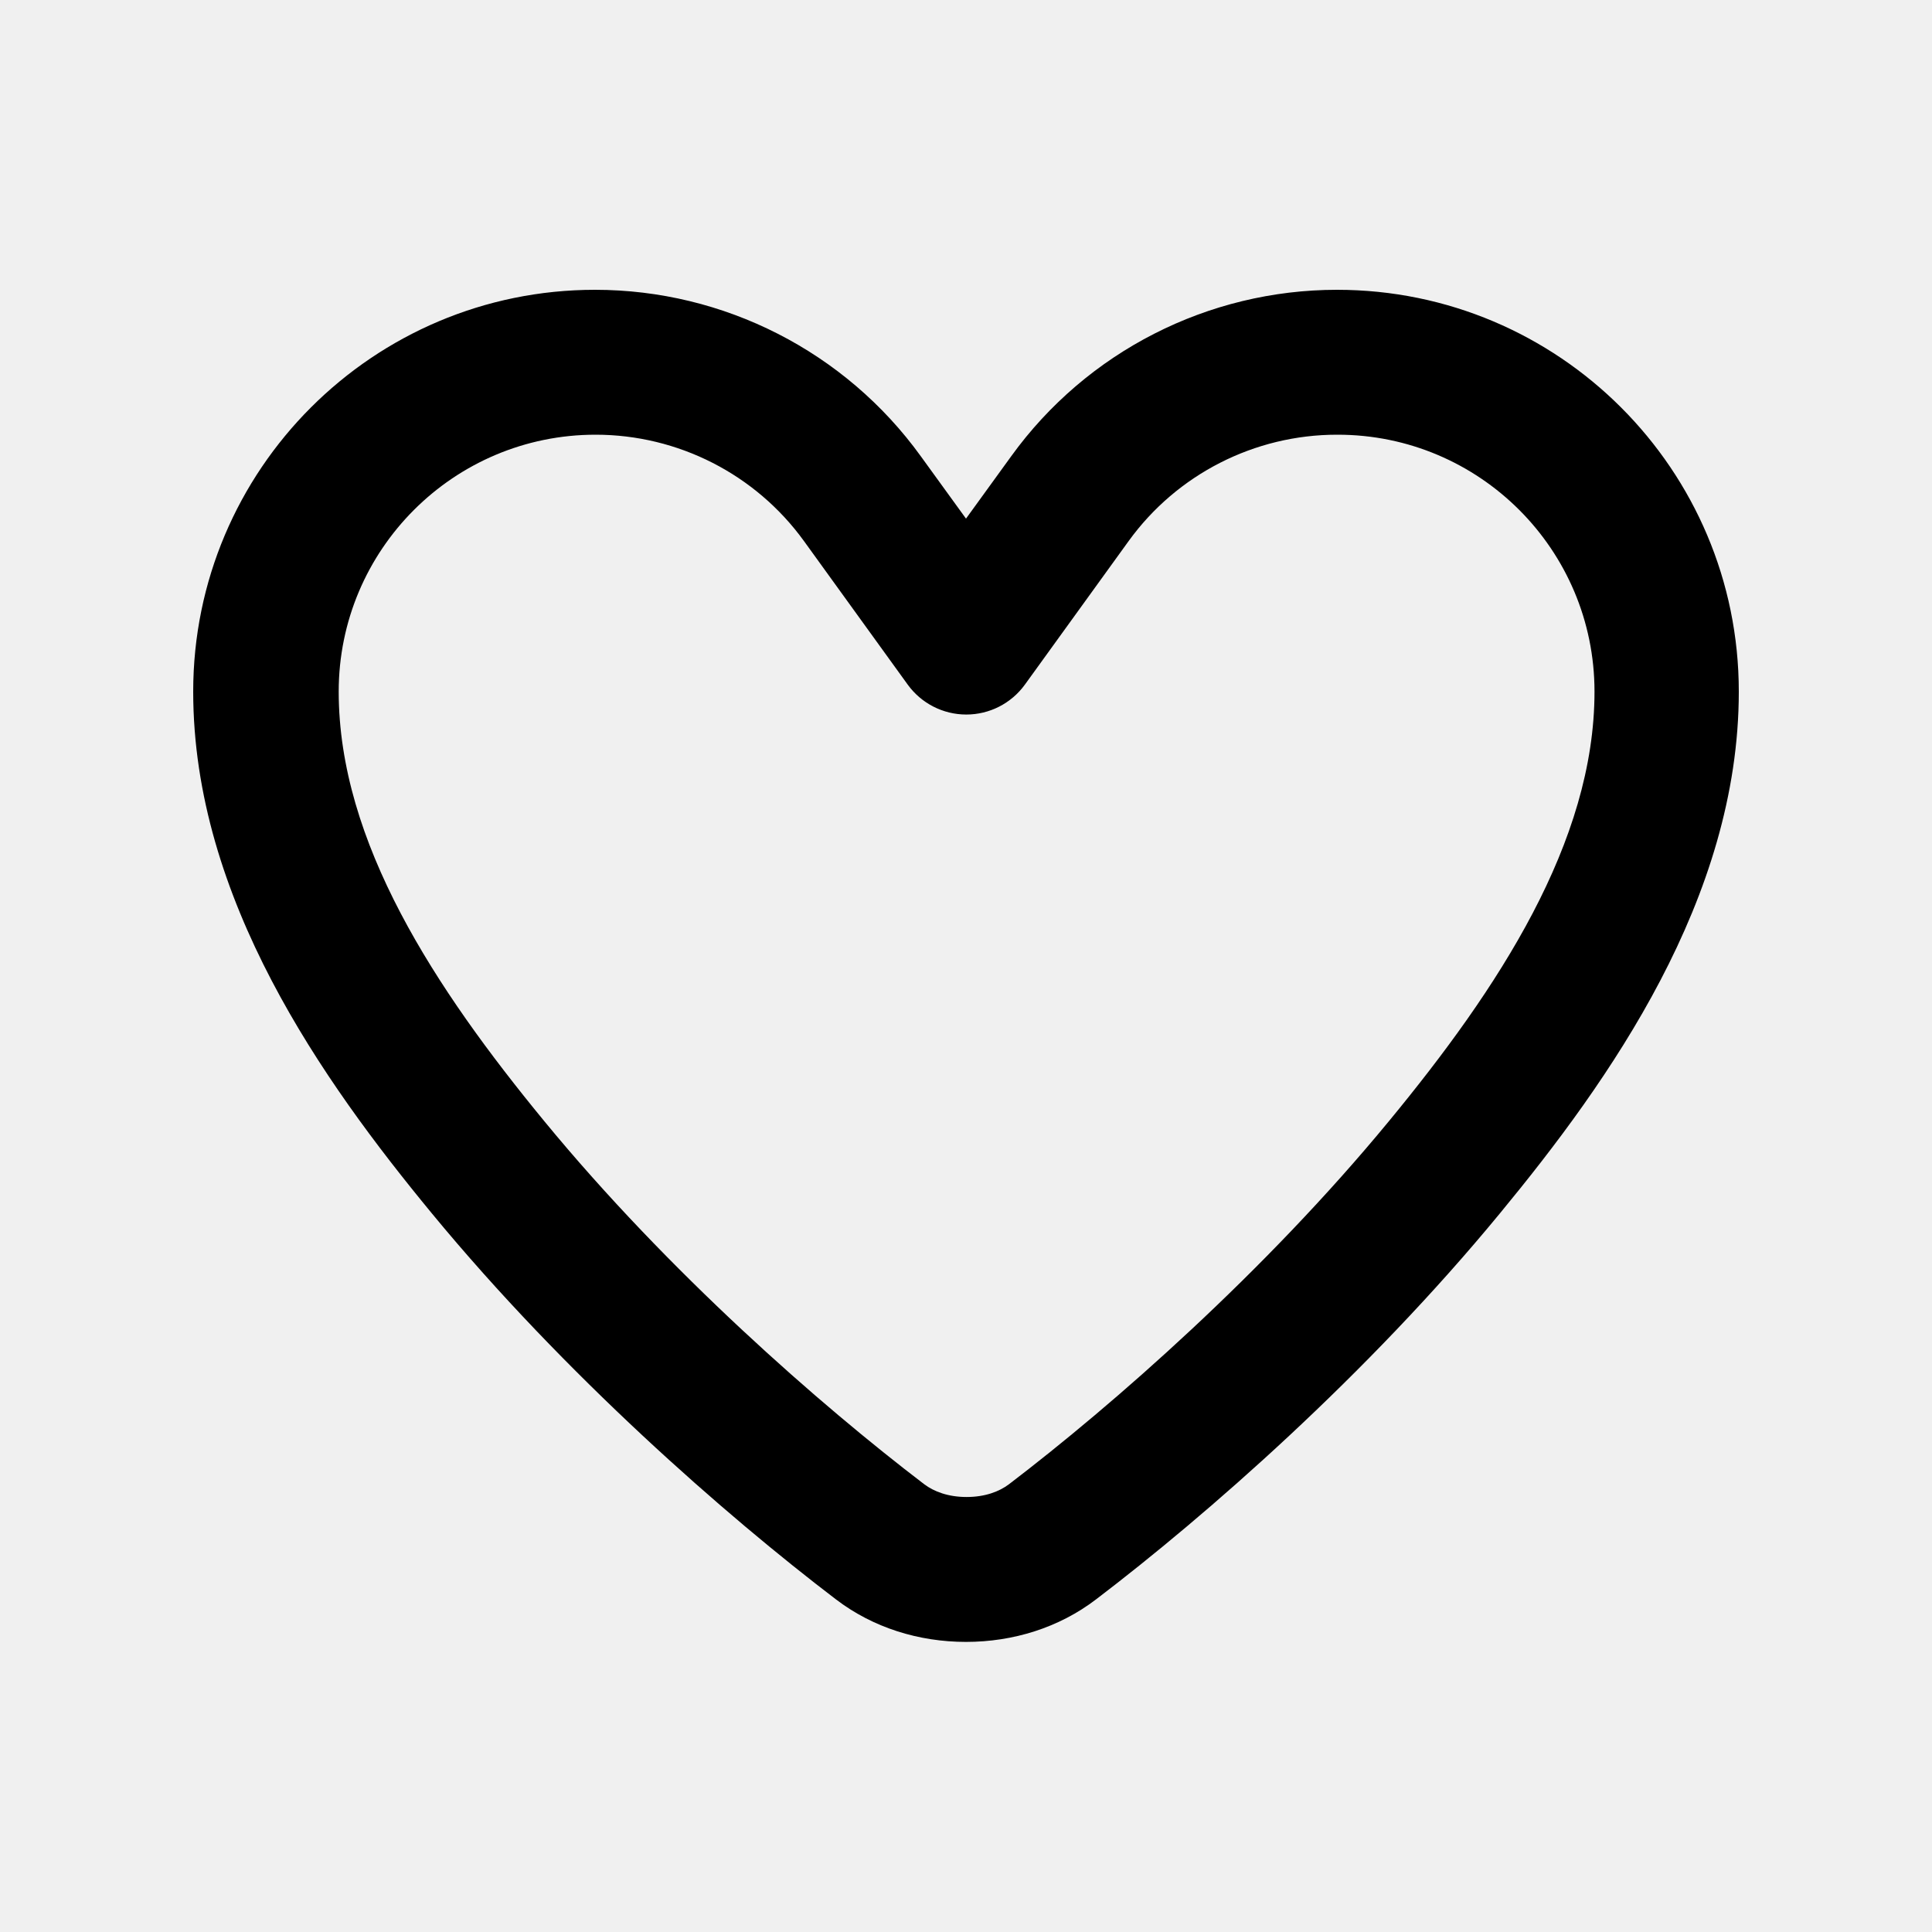
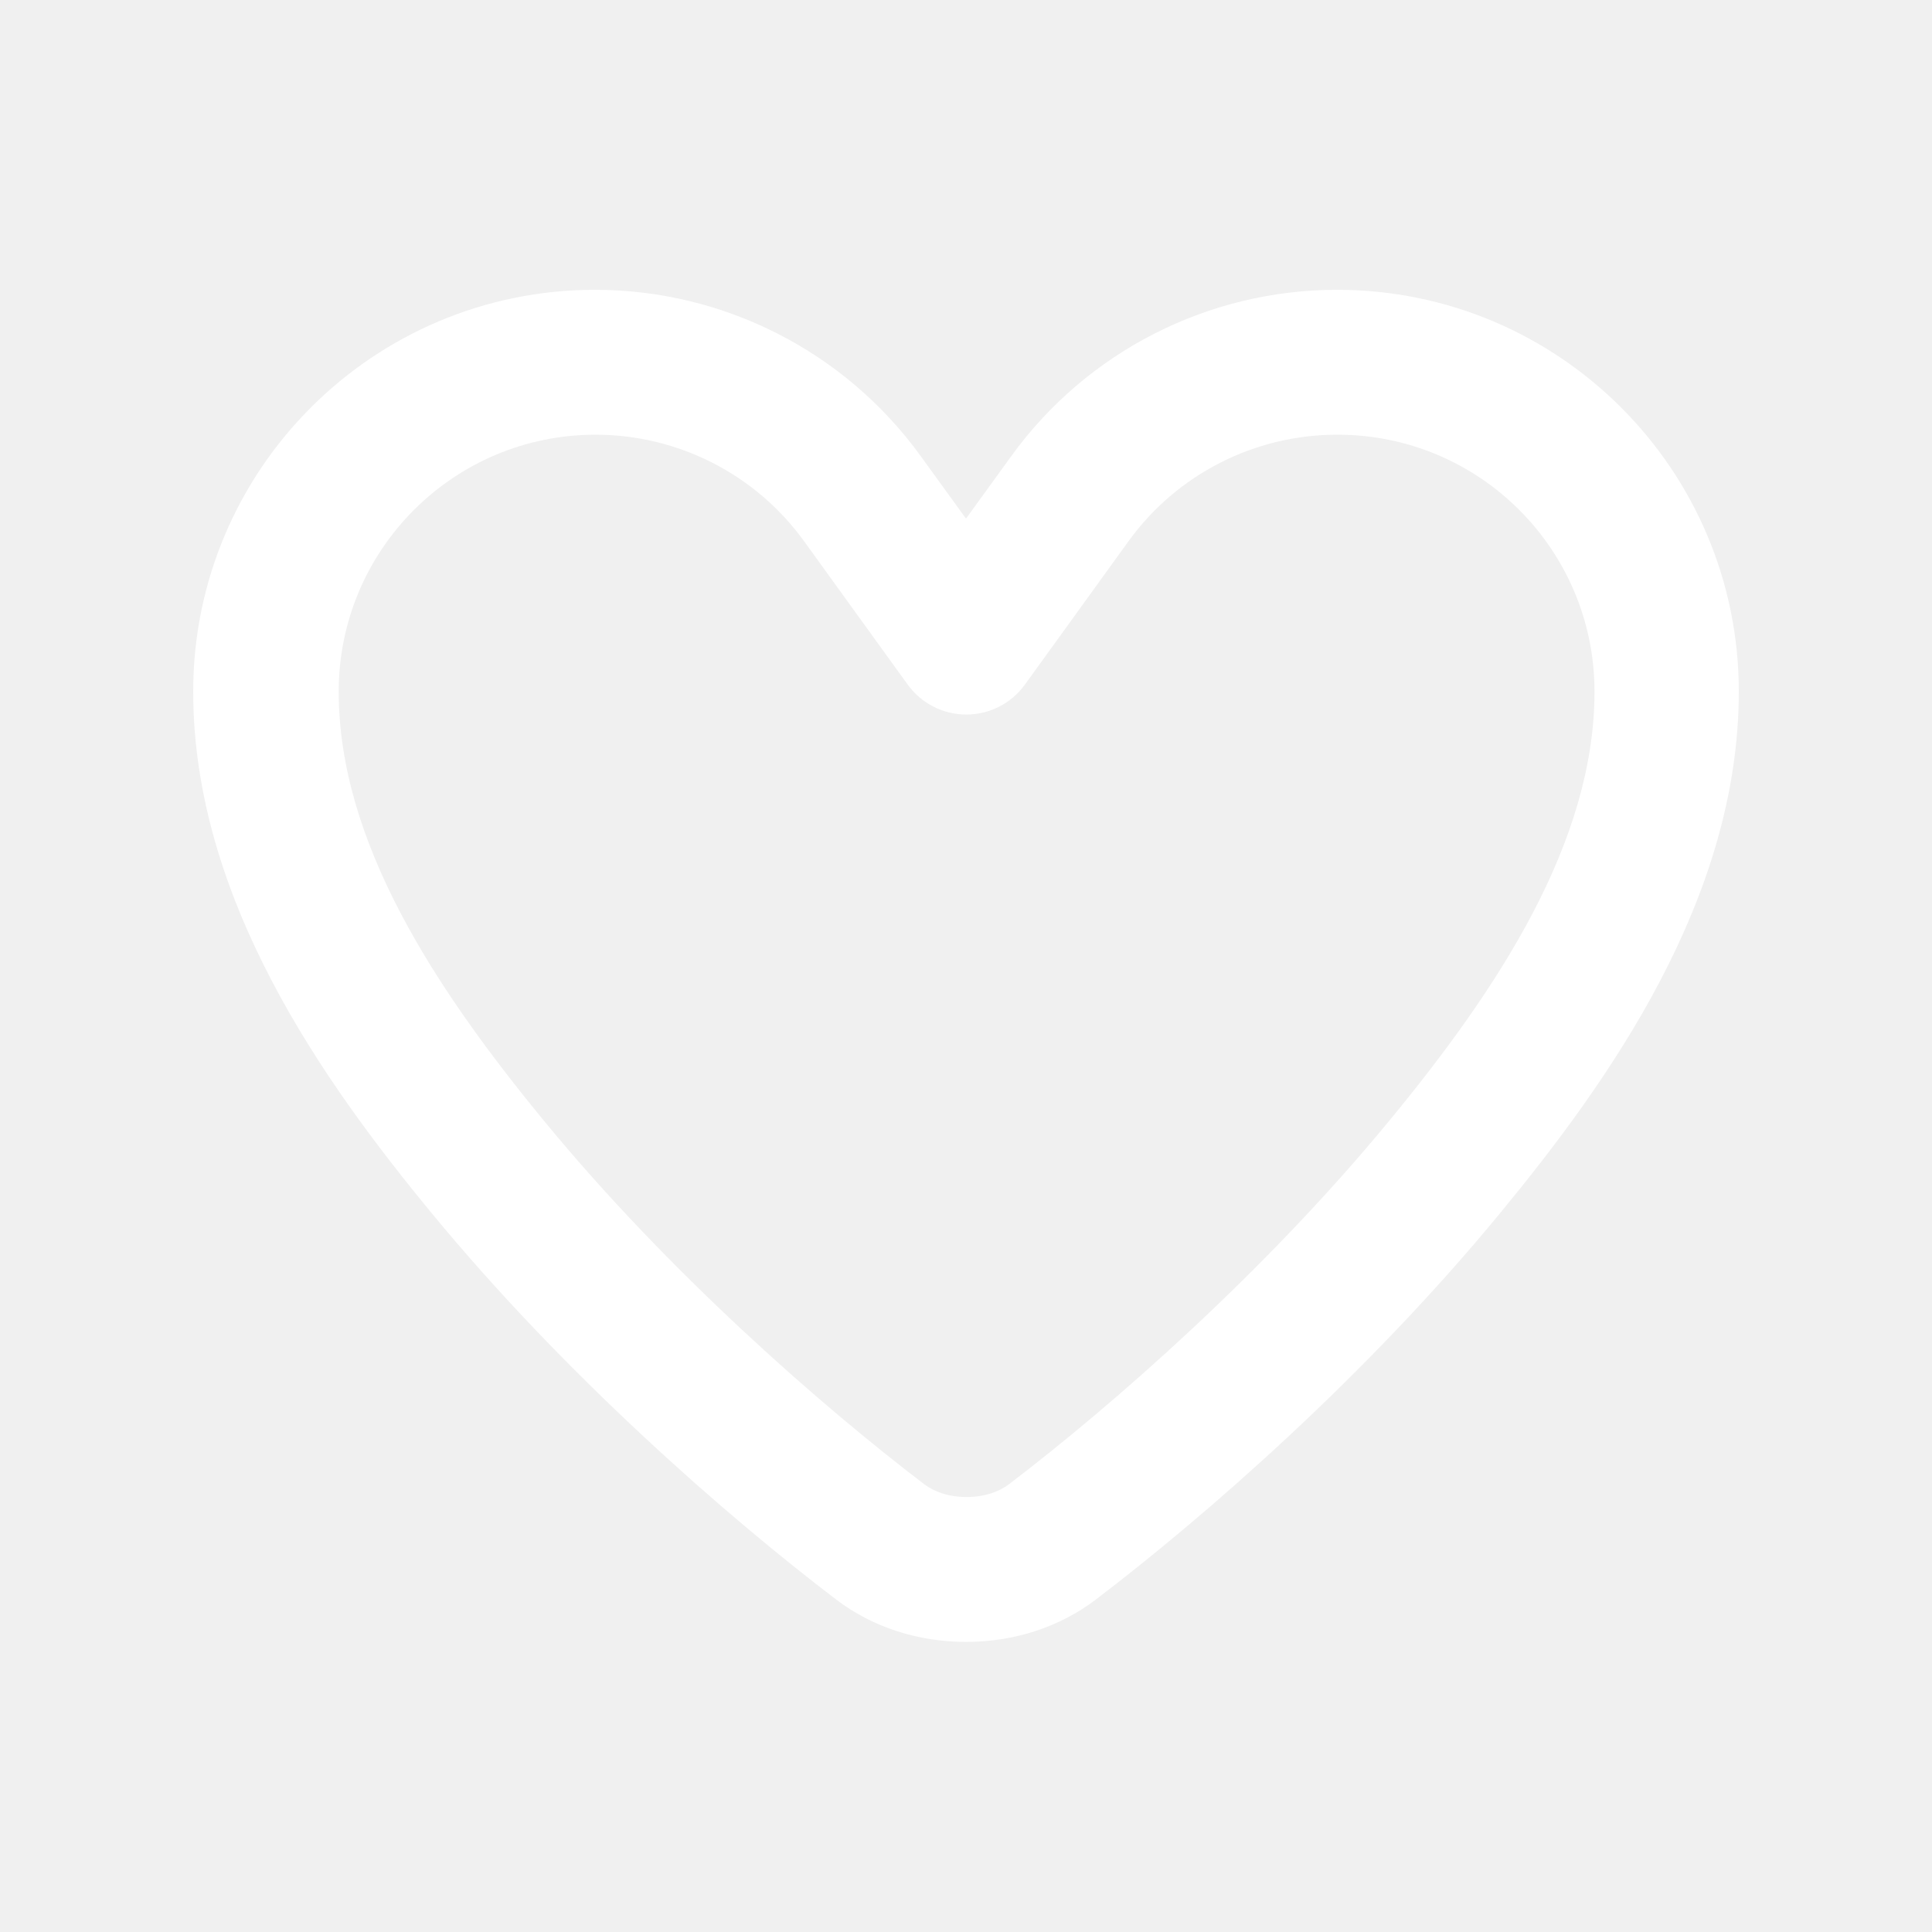
<svg xmlns="http://www.w3.org/2000/svg" viewBox="0 0 640 640">
-   <path d="M442.9 144C415.6 144 389.9 157.1 373.9 179.2L339.5 226.8C335 233 327.8 236.7 320.1 236.7C312.4 236.7 305.2 233 300.7 226.8L266.3 179.2C250.3 157.1 224.6 144 197.3 144C150.3 144 112.2 182.1 112.2 229.1C112.2 279 144.2 327.5 180.3 371.4C221.4 421.4 271.7 465.4 306.2 491.7C309.4 494.1 314.1 495.9 320.2 495.9C326.3 495.9 331 494.1 334.2 491.7C368.7 465.4 419 421.3 460.1 371.4C496.3 327.5 528.2 279 528.2 229.1C528.2 182.1 490.1 144 443.1 144zM335 151.1C360 116.5 400.2 96 442.9 96C516.4 96 576 155.6 576 229.1C576 297.7 533.1 358 496.9 401.9C452.8 455.5 399.6 502 363.1 529.8C350.8 539.2 335.6 543.9 320 543.9C304.4 543.9 289.2 539.2 276.9 529.8C240.4 502 187.2 455.5 143.1 402C106.9 358.1 64 297.7 64 229.1C64 155.6 123.6 96 197.1 96C239.8 96 280 116.5 305 151.1L320 171.8L335 151.1z" />
+   <path fill="#ffffff" d="M442.9 144C415.6 144 389.9 157.1 373.9 179.2L339.5 226.8C335 233 327.8 236.7 320.1 236.7C312.4 236.7 305.2 233 300.7 226.8L266.3 179.2C250.3 157.1 224.6 144 197.3 144C150.3 144 112.2 182.1 112.2 229.1C112.2 279 144.2 327.5 180.3 371.4C221.4 421.4 271.7 465.4 306.2 491.7C309.4 494.1 314.1 495.9 320.2 495.9C326.3 495.9 331 494.1 334.2 491.7C368.7 465.4 419 421.3 460.1 371.4C496.3 327.5 528.2 279 528.2 229.1C528.2 182.1 490.1 144 443.1 144zM335 151.1C360 116.5 400.2 96 442.9 96C516.4 96 576 155.6 576 229.1C576 297.7 533.1 358 496.9 401.9C452.8 455.5 399.6 502 363.1 529.8C350.8 539.2 335.6 543.9 320 543.9C304.4 543.9 289.2 539.2 276.9 529.8C240.4 502 187.2 455.5 143.1 402C106.9 358.1 64 297.7 64 229.1C64 155.6 123.6 96 197.1 96C239.8 96 280 116.5 305 151.1L320 171.8L335 151.1z" />
</svg>
